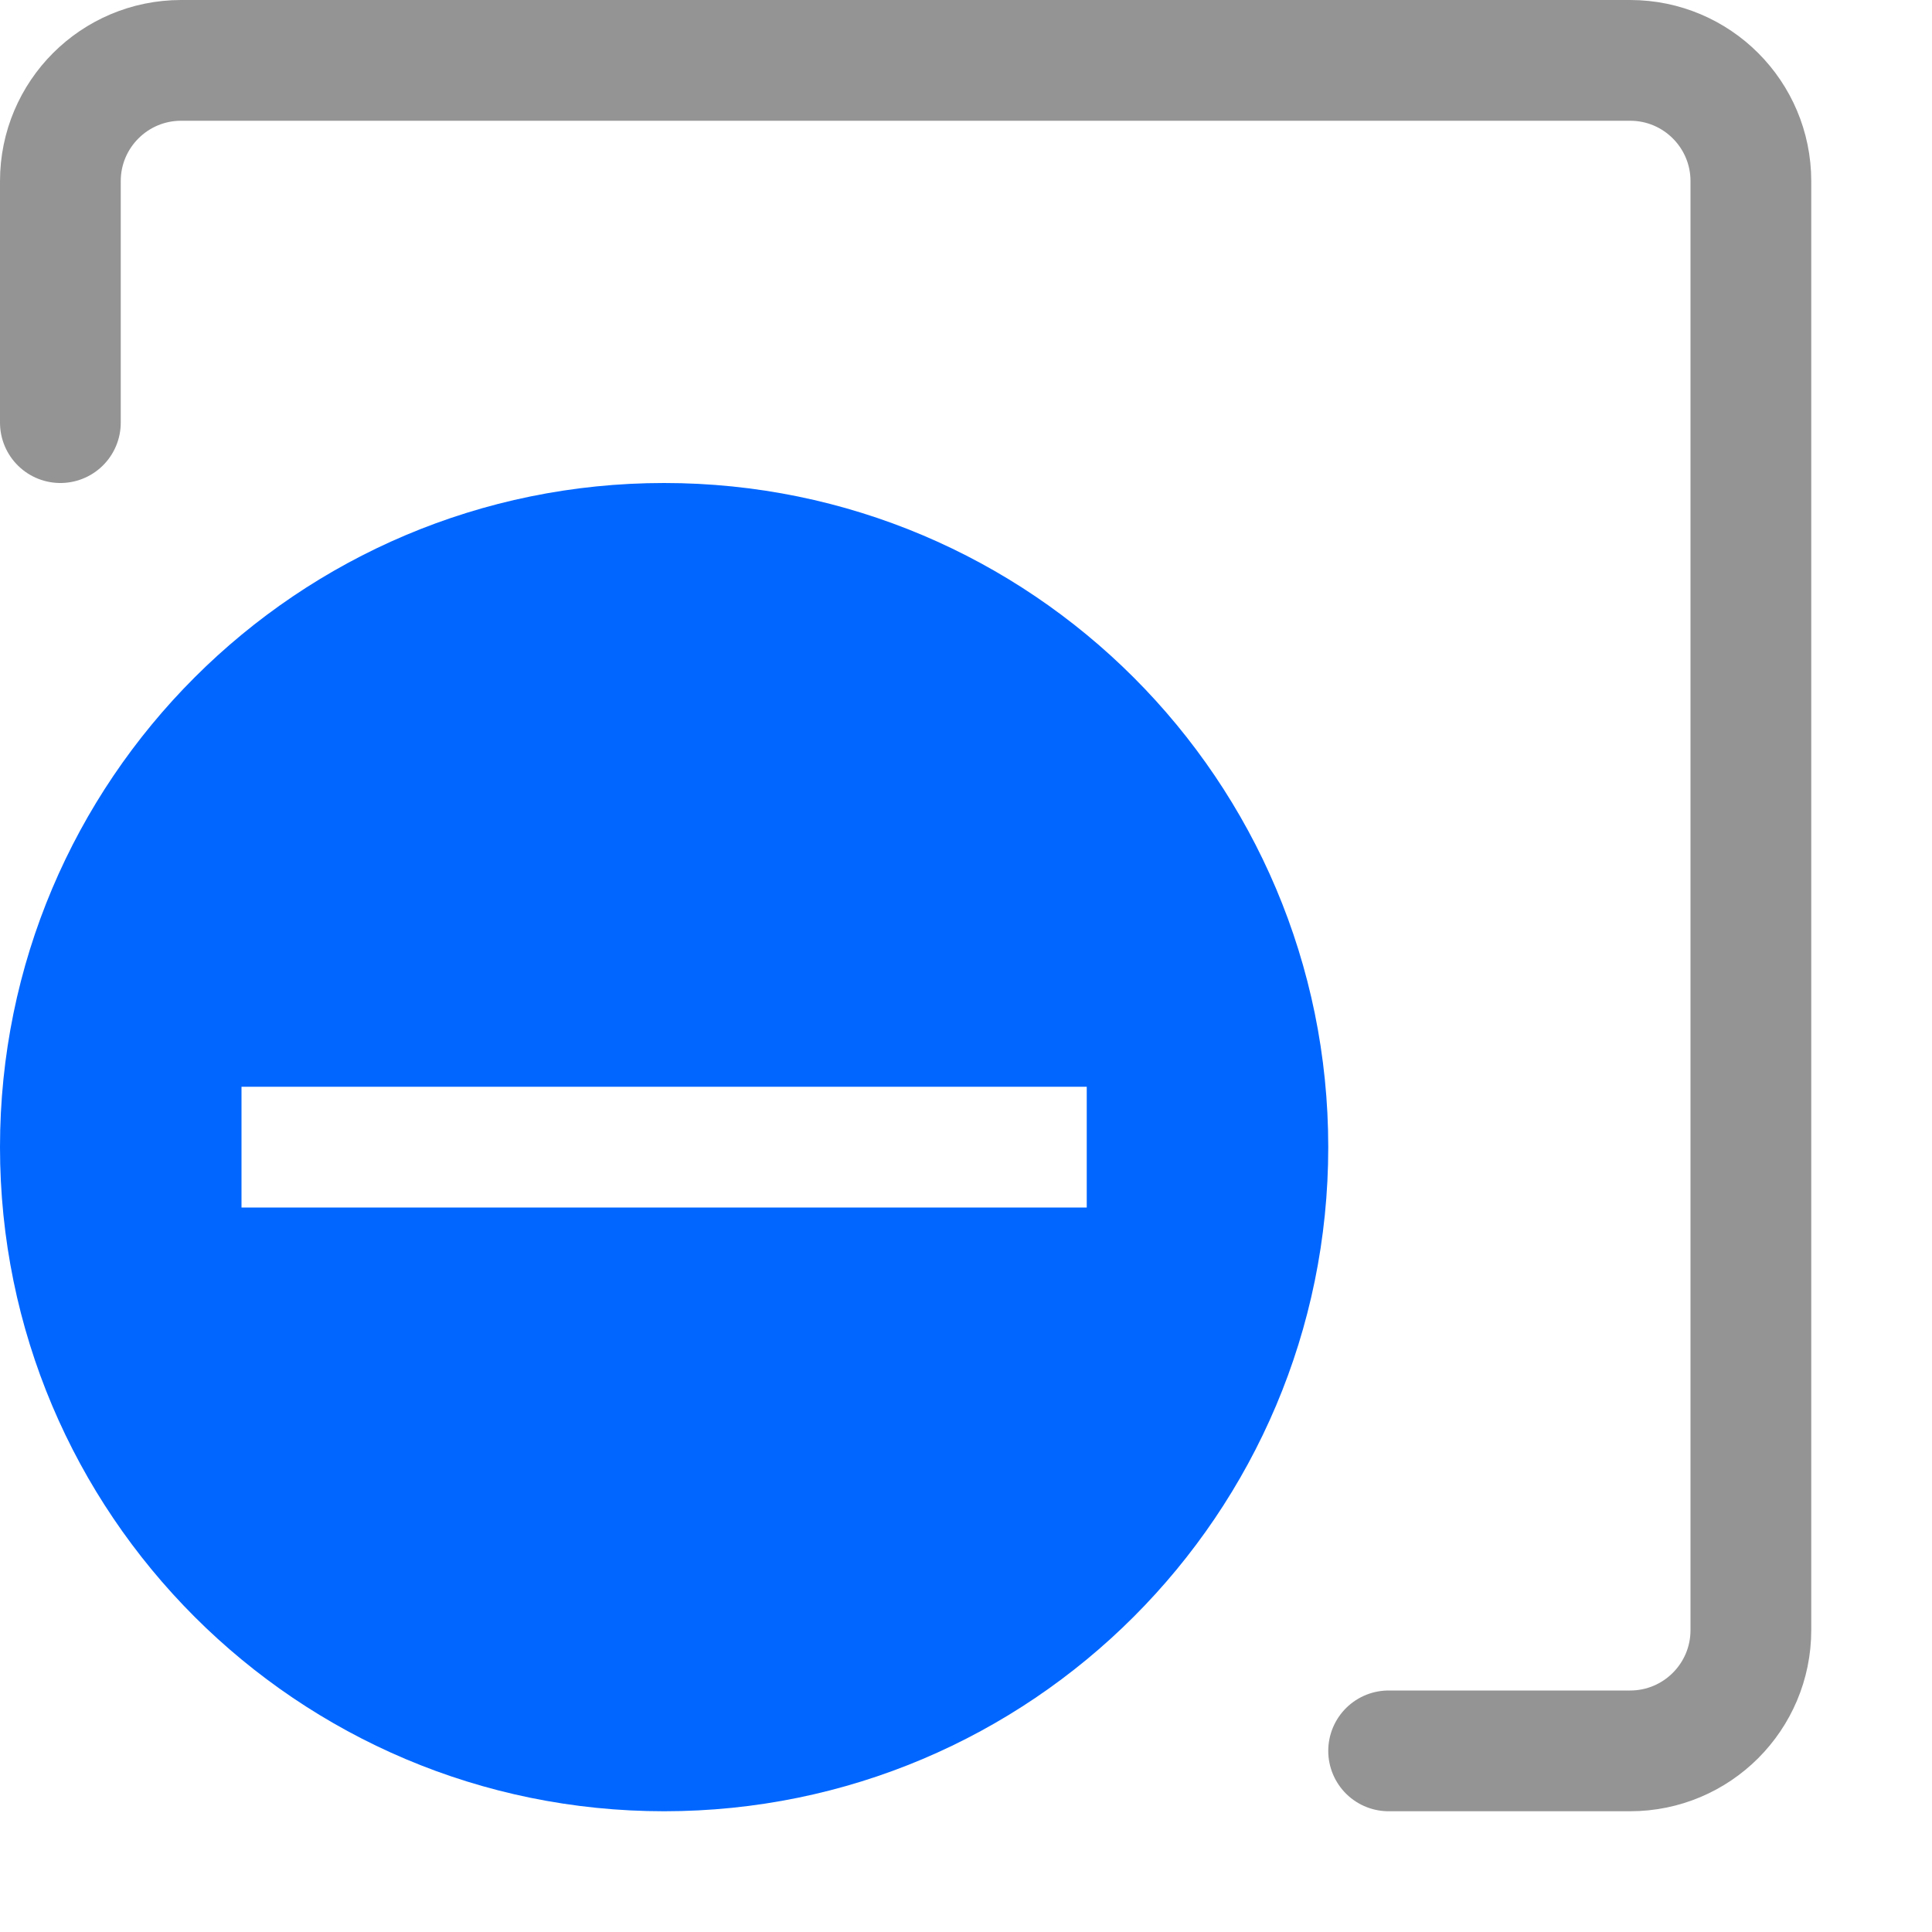
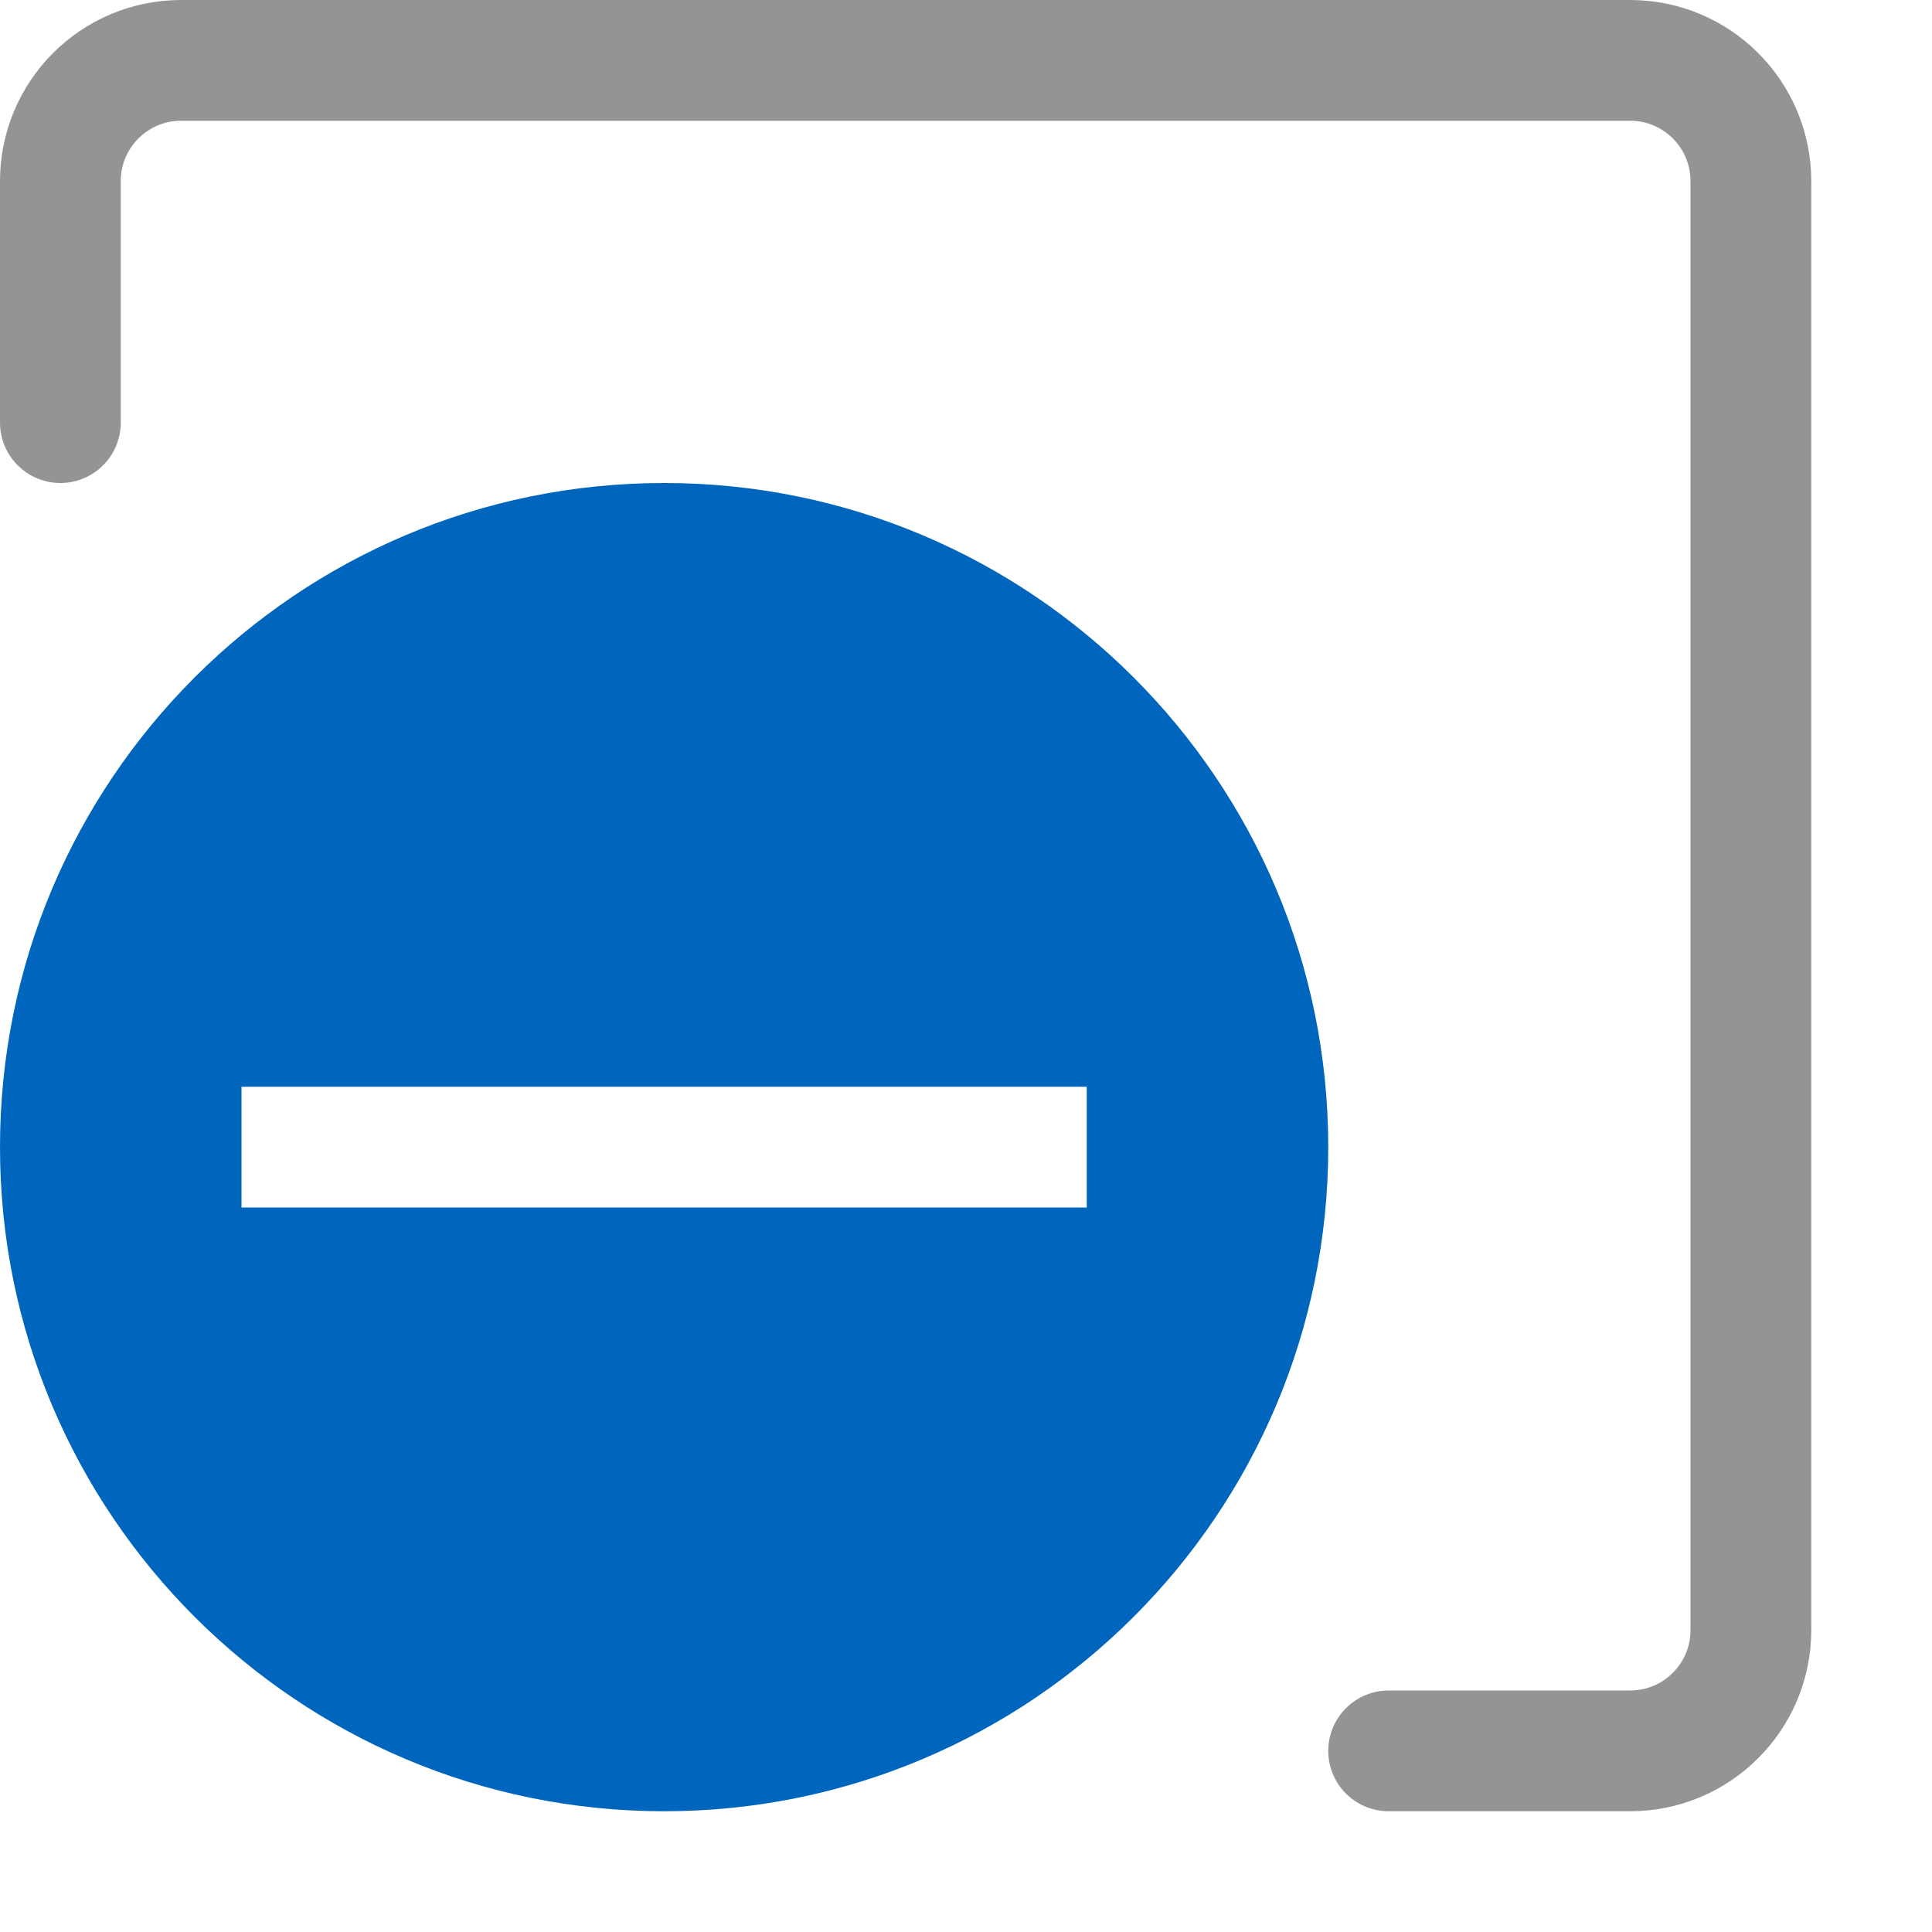
<svg xmlns="http://www.w3.org/2000/svg" width="16" height="16" viewBox="0 0 16 16">
  <path d="M.5,3.5v-2a1,1,0,0,1,1-1h12a1,1,0,0,1,1,1v12a1,1,0,0,1-1,1h-2" style="fill:none;stroke:#949494;stroke-linecap:round;stroke-linejoin:round" />
-   <path d="M5.5,4h0A5.5,5.5,0,0,0,0,9.5H0A5.5,5.5,0,0,0,5.5,15h0A5.5,5.5,0,0,0,11,9.5h0A5.5,5.5,0,0,0,5.5,4ZM9,10H2V9H9Z" style="fill:#0066FF" />
+   <path d="M5.5,4h0A5.5,5.5,0,0,0,0,9.5H0A5.5,5.5,0,0,0,5.5,15h0A5.5,5.5,0,0,0,11,9.5h0A5.5,5.5,0,0,0,5.5,4ZM9,10H2V9H9Z" style="fill:#0066bd" />
</svg>
